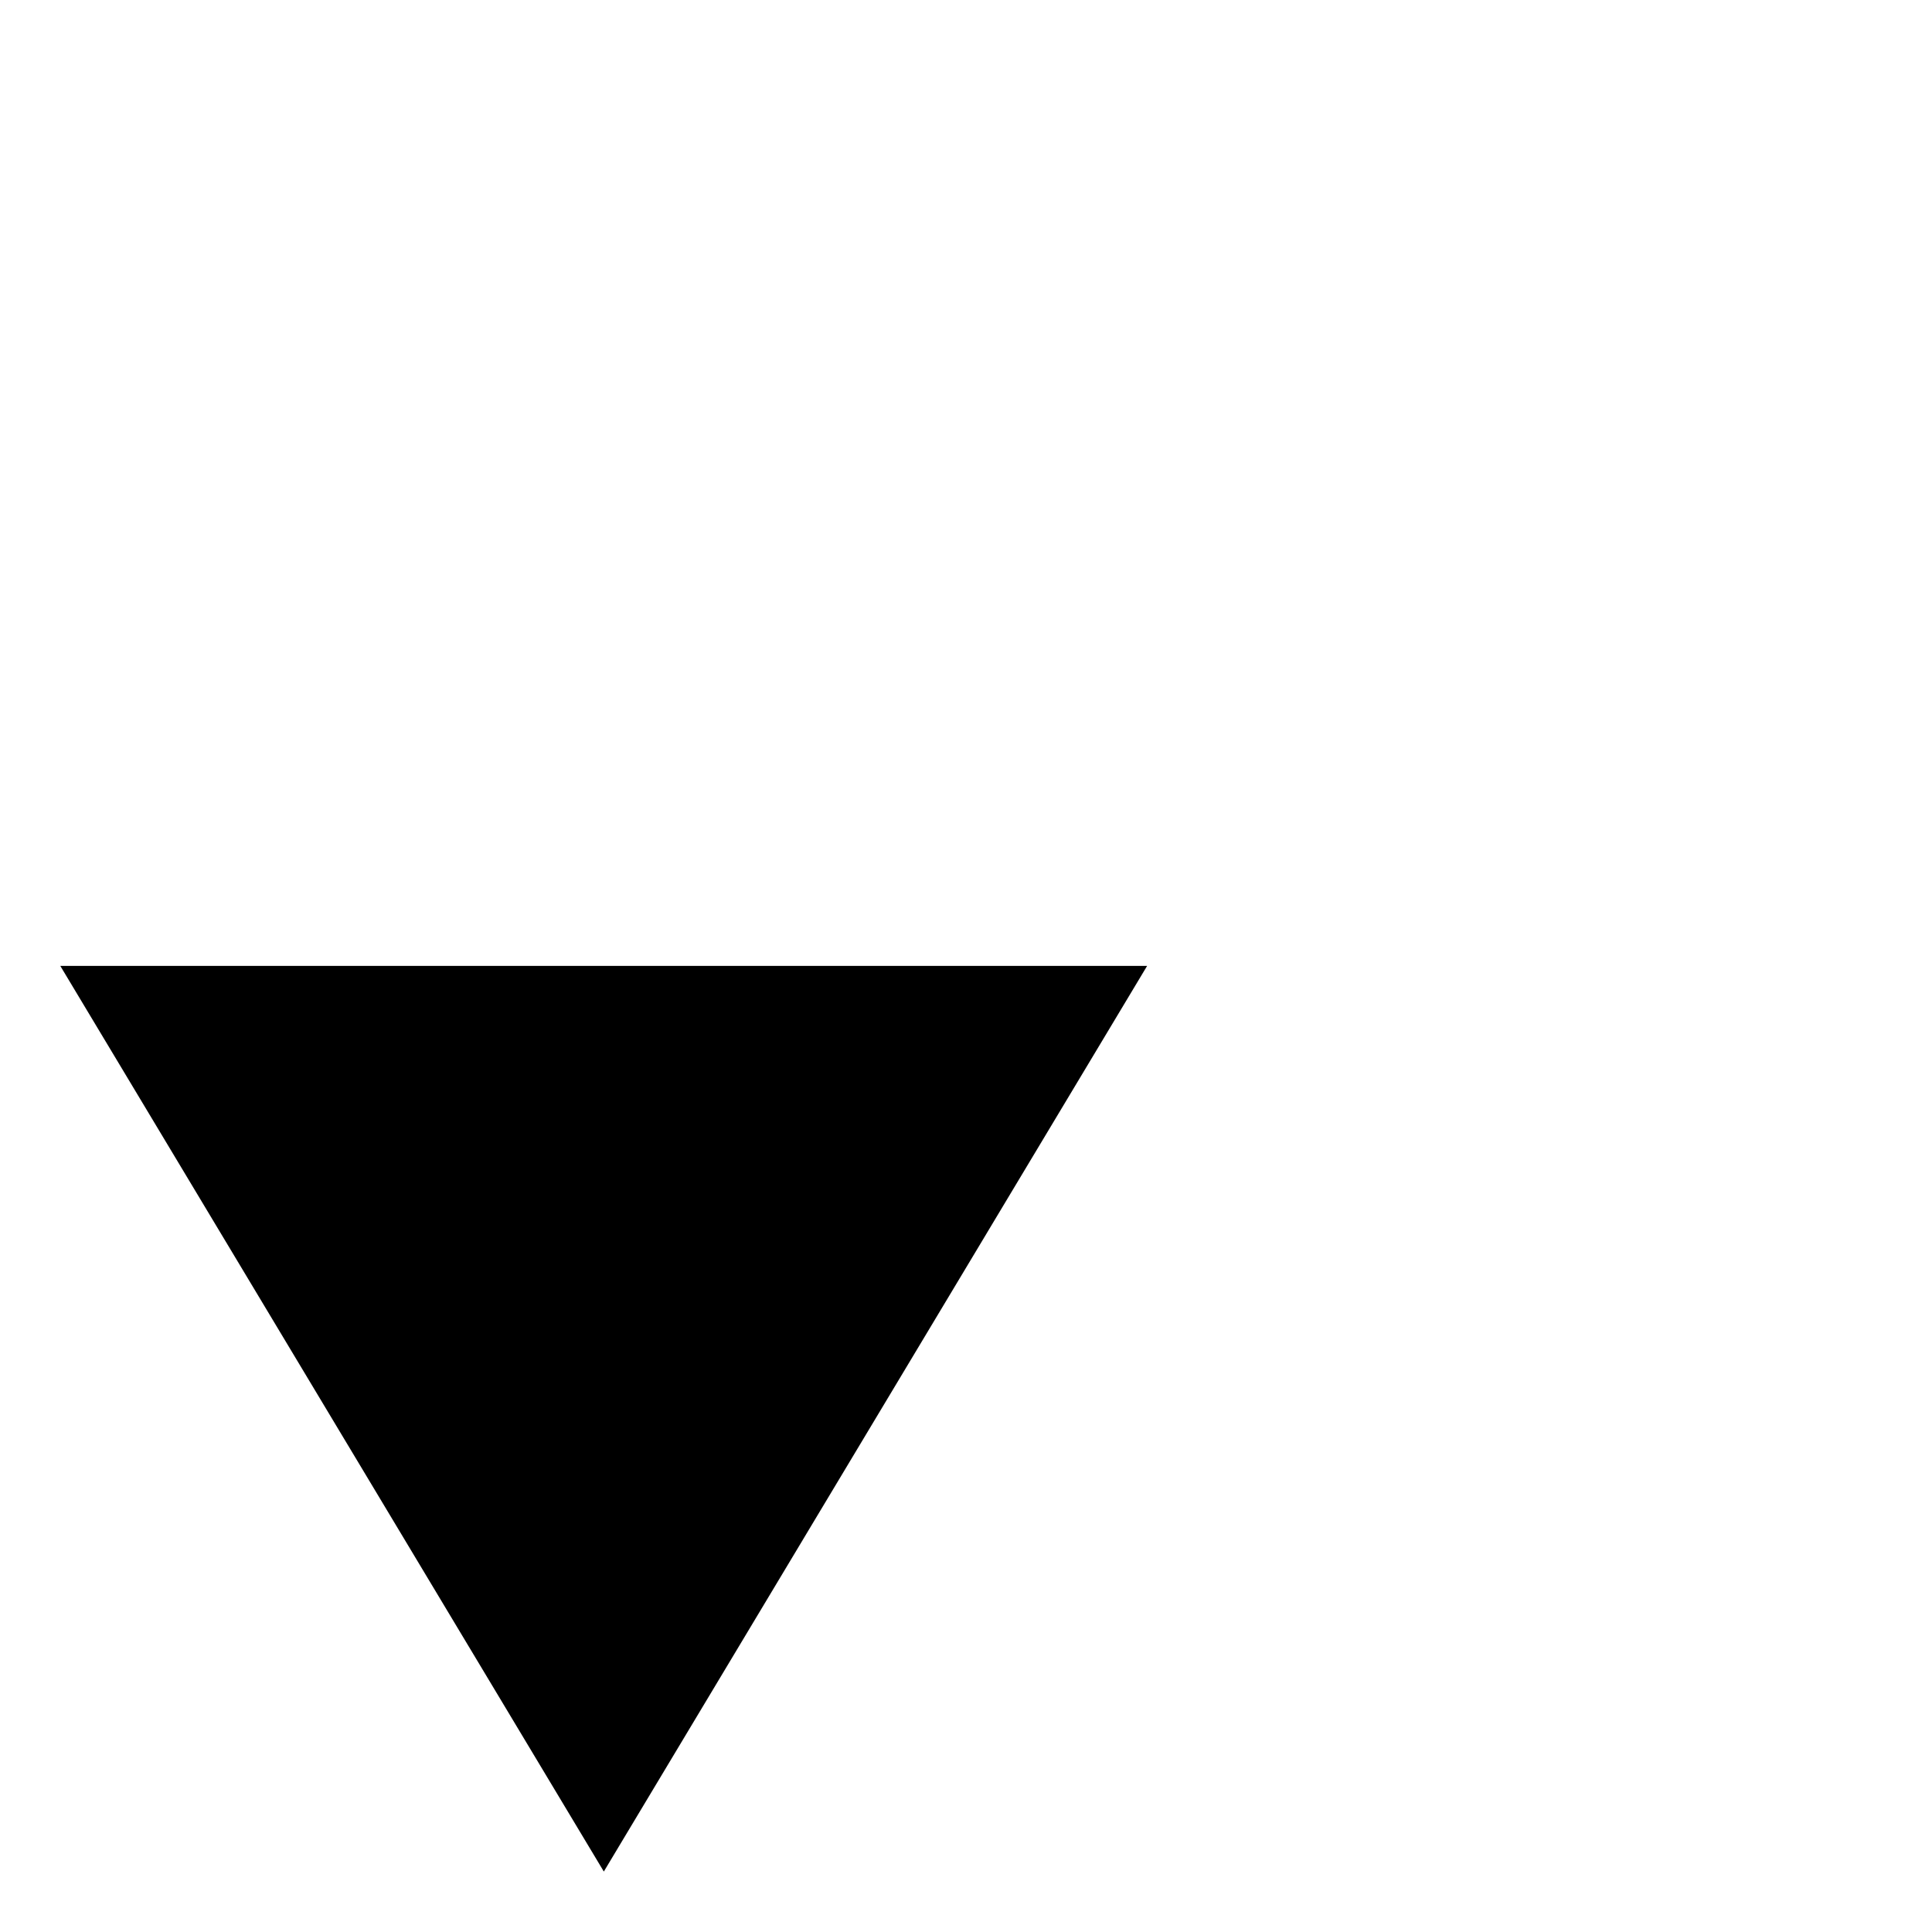
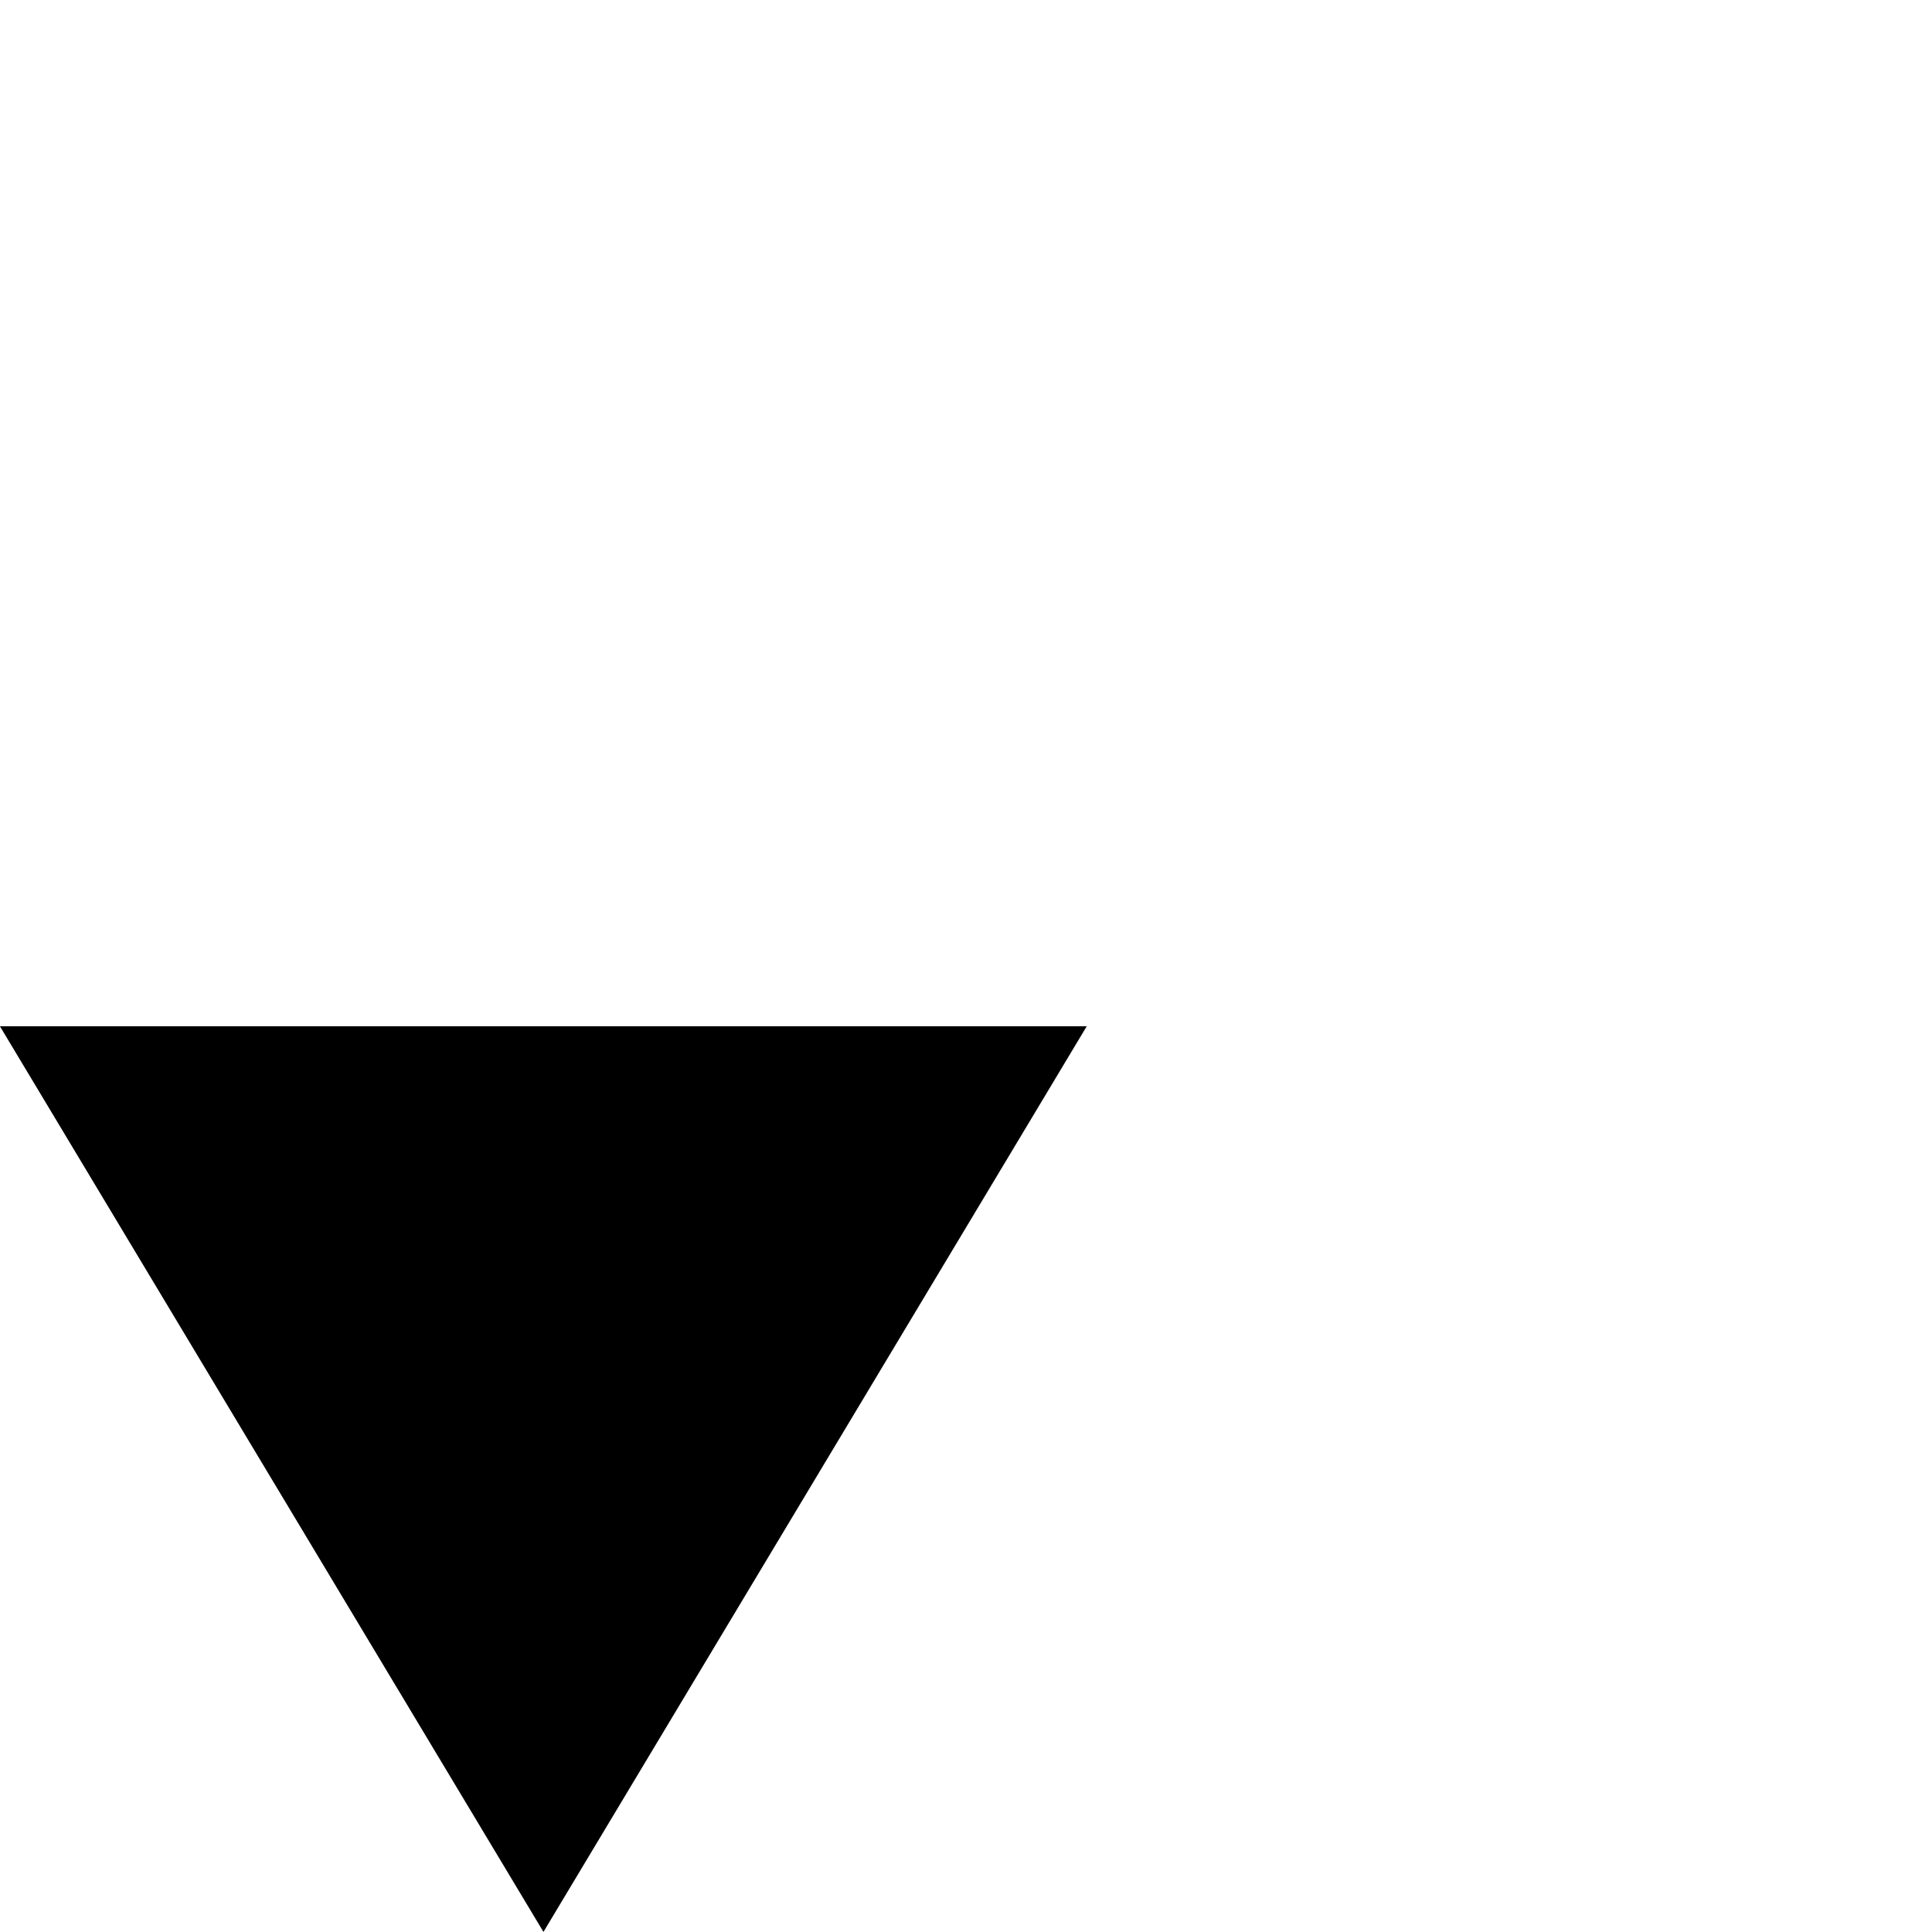
<svg xmlns="http://www.w3.org/2000/svg" id="svg8" version="1.1" viewBox="0 0 8.467 8.467" height="32" width="32">
  <defs id="defs2" />
  <g transform="translate(0,-288.5333)" id="layer1">
-     <g id="g2341" transform="matrix(1,0,0,-1,-3.96875,585.5333)">
+     <g id="g2341" transform="matrix(1,0,0,-1,-4.233334,585.7979)">
      <path style="fill:#000000;fill-opacity:1;stroke:none;stroke-width:0.265px;stroke-linecap:butt;stroke-linejoin:miter;stroke-opacity:1" d="m 4.233,292.767 h 4.763 l -2.381,-3.969 z" id="path469" />
    </g>
  </g>
</svg>
